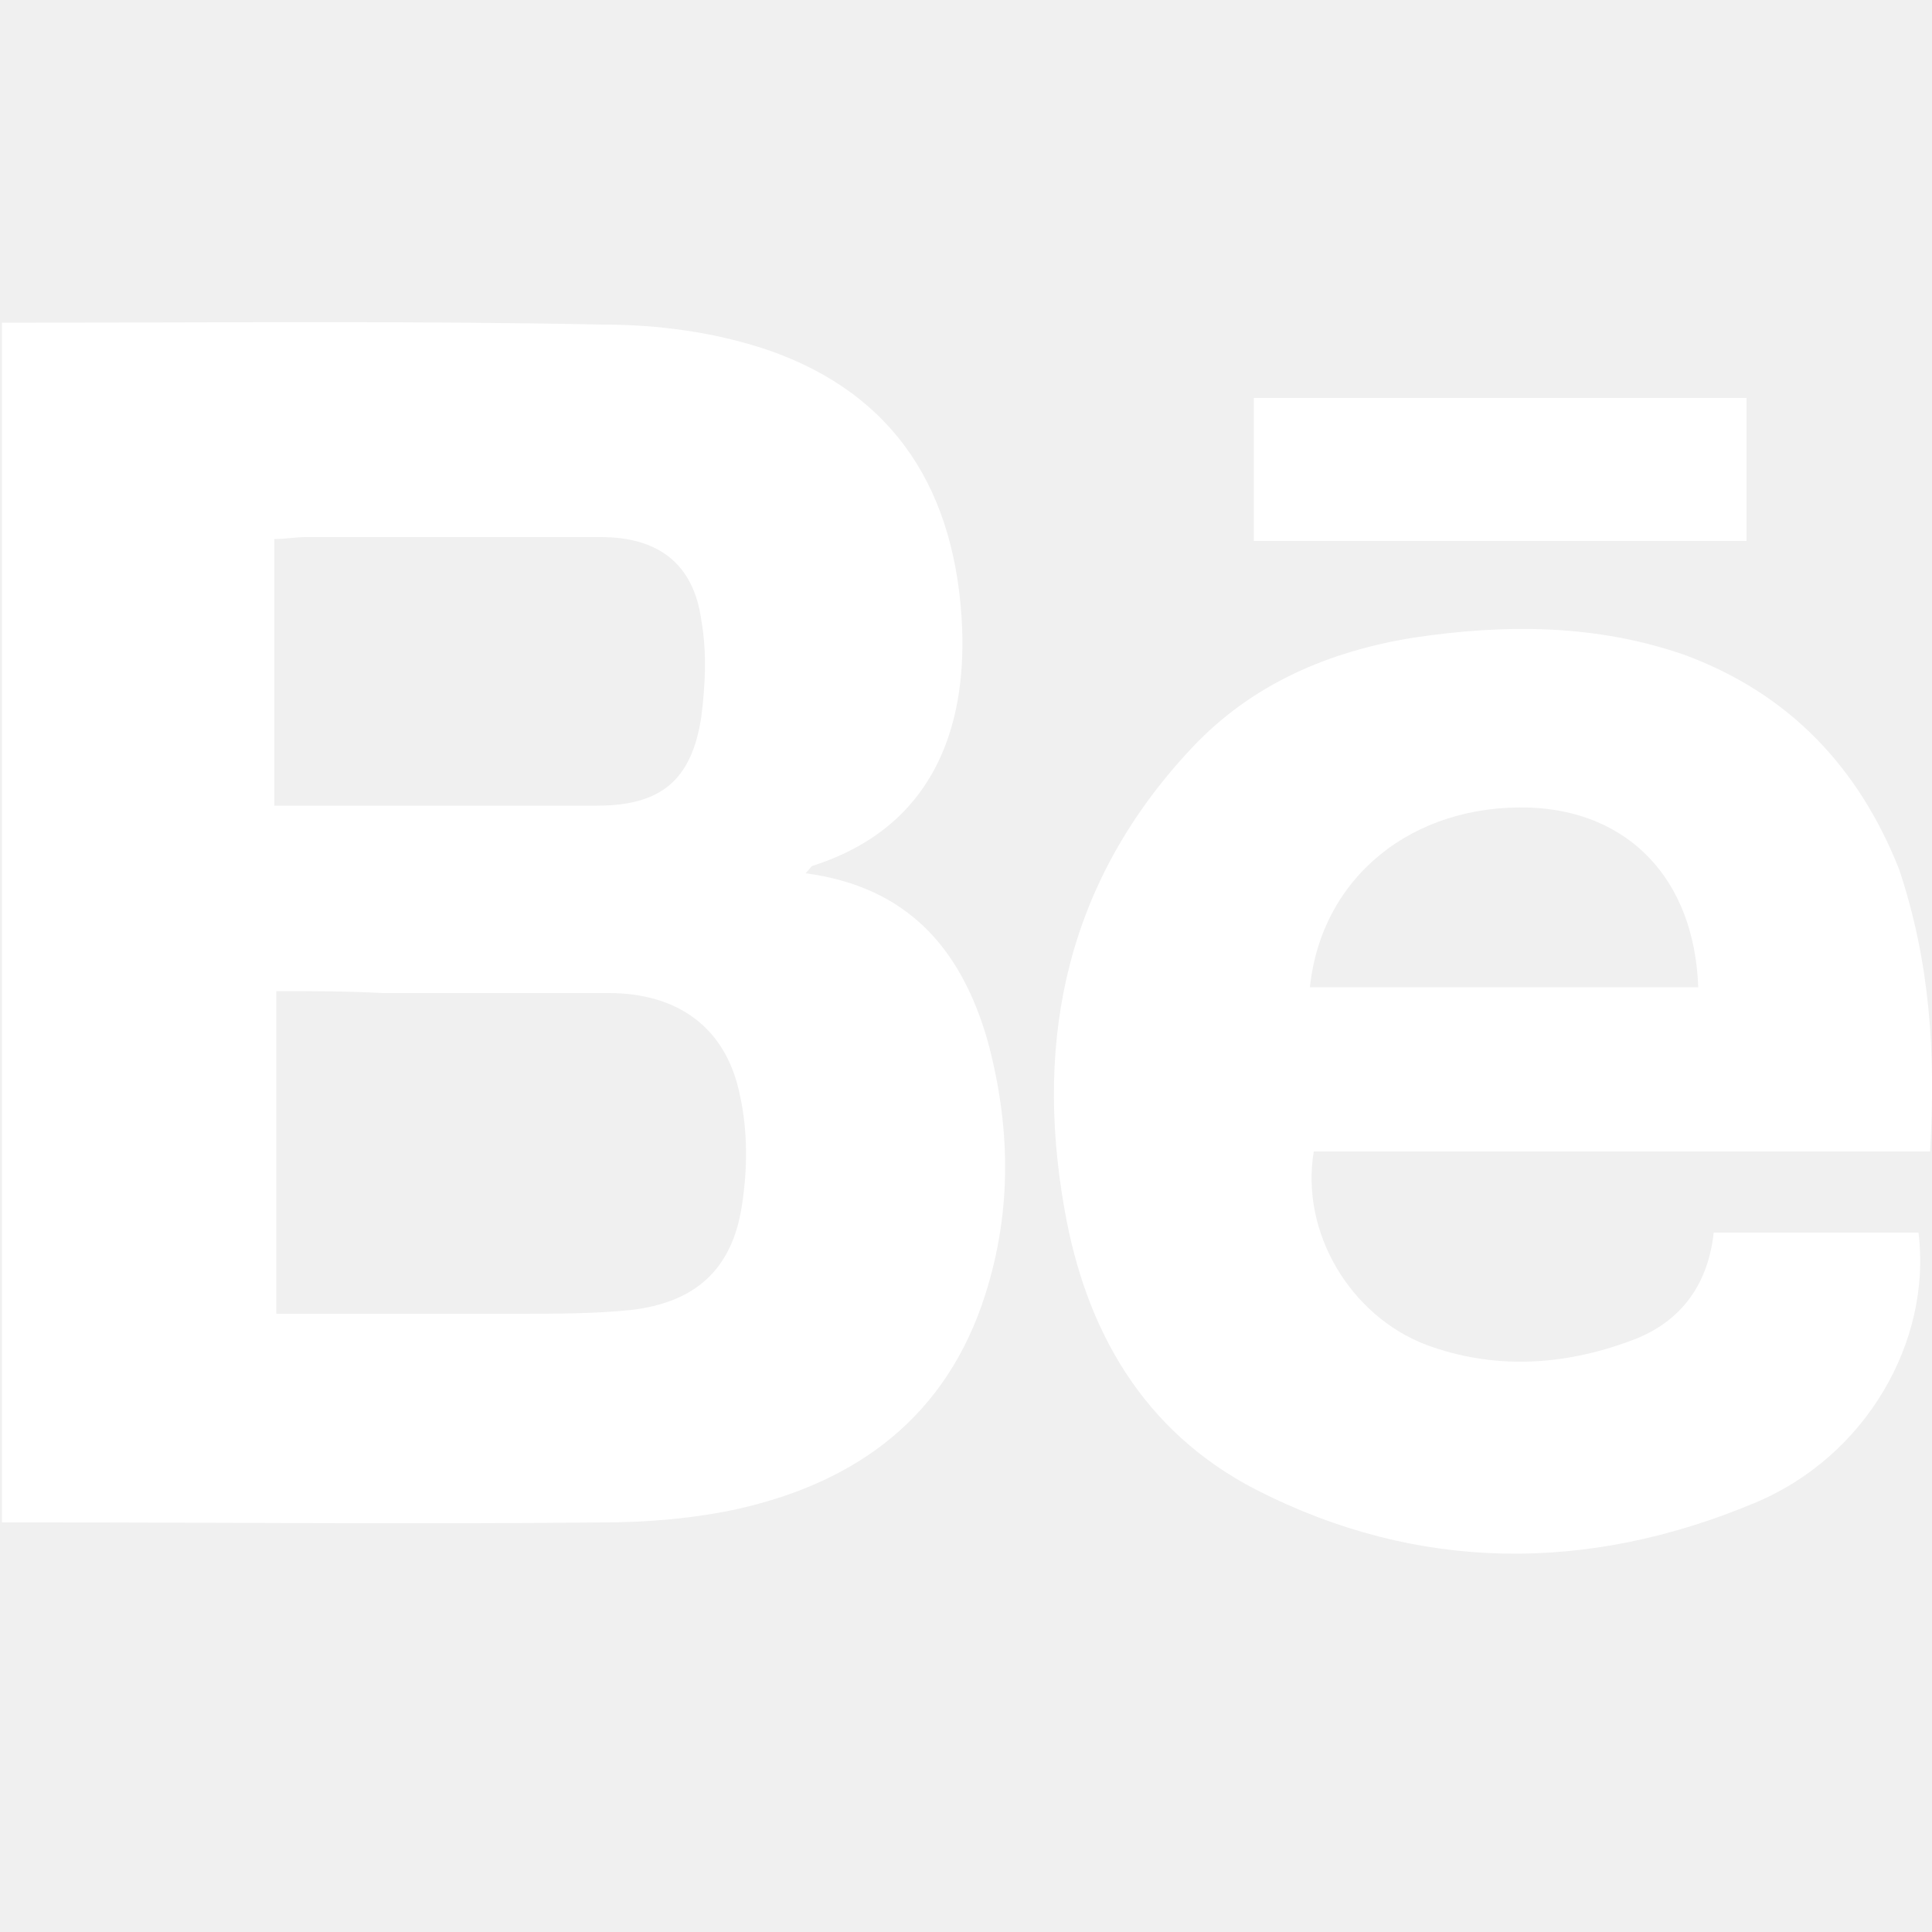
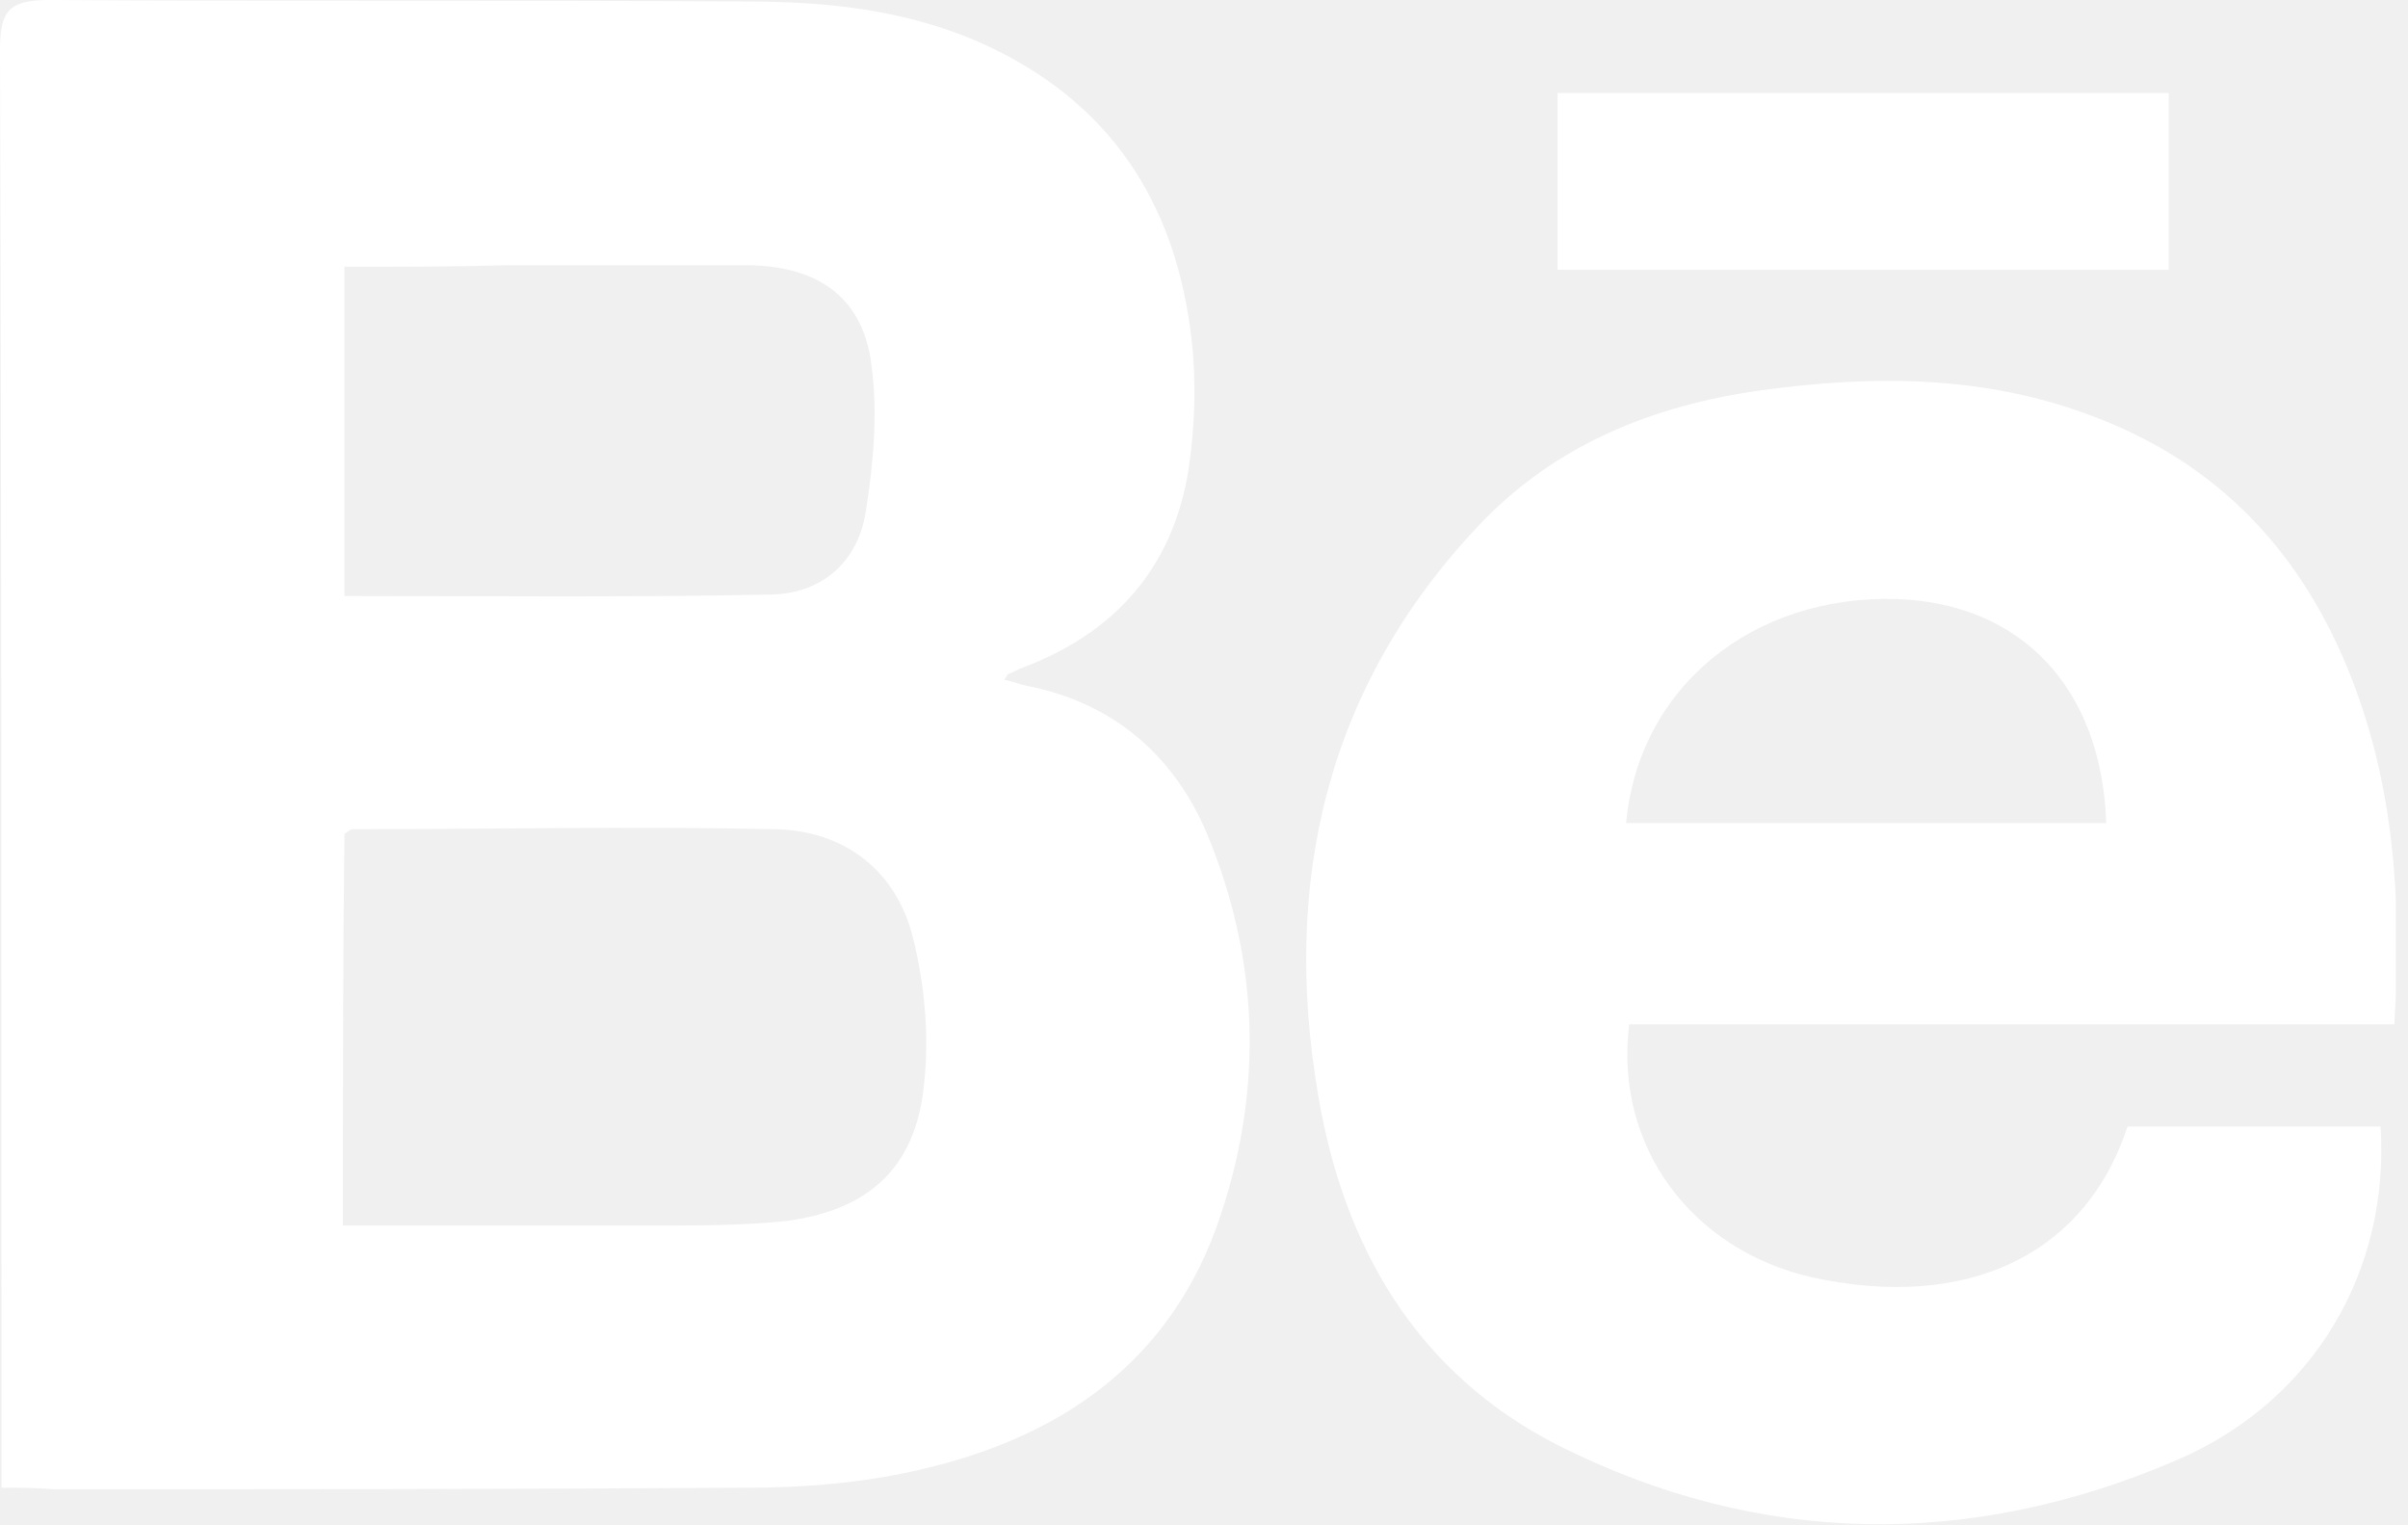
- <svg xmlns="http://www.w3.org/2000/svg" version="1.1" id="Шар_1" x="0px" y="0px" viewBox="0 0 100 100" style="enable-background:new 0 0 100 100;" xml:space="preserve">
-   <style type="text/css">
- 	.st0{fill:#FFFFFF;}
- 	.st1{display:none;fill:#FFFFFF;}
- 	.st2{display:none;}
- 	.st3{display:inline;}
- 	
- 		.st4{display:inline;fill:none;stroke:#FFFFFF;stroke-width:7.259;stroke-linecap:round;stroke-linejoin:round;stroke-miterlimit:10;}
- </style>
-   <g>
-     <path class="st0" d="M41.7,45.2c5.2,0.7,8,3.8,9.4,8.6c1.2,4.4,1.3,8.8-0.1,13.2c-2,6.3-6.6,9.7-12.8,11.1c-2.3,0.5-4.7,0.7-7,0.7   c-9.7,0.1-19.4,0-29.1,0c-0.6,0-1.3,0-2,0c0-20.8,0-41.3,0-62.1c0.7,0,1.2,0,1.8,0c9.8,0,19.5-0.1,29.3,0.1c2.9,0,5.8,0.4,8.5,1.3   c6.7,2.3,9.8,7.4,10.1,14.4c0.2,5.2-1.5,10.3-7.7,12.3C42,44.8,41.9,45,41.7,45.2z M14.3,51.3c0,5.7,0,11.1,0,16.7   c4.3,0,8.4,0,12.5,0c2,0,4,0,5.9-0.2c3.3-0.4,5.2-2.1,5.7-5.4c0.3-1.9,0.3-3.9-0.1-5.7c-0.7-3.5-3.2-5.3-6.8-5.3   c-3.9,0-7.8,0-11.7,0C17.9,51.3,16.2,51.3,14.3,51.3z M14.2,41.7c1.8,0,3.5,0,5.1,0c3.9,0,7.7,0,11.6,0c3.3,0,4.9-1.3,5.4-4.6   c0.2-1.6,0.3-3.3,0-5c-0.4-2.9-2.2-4.3-5.2-4.3c-5.1,0-10.2,0-15.3,0c-0.5,0-1,0.1-1.6,0.1C14.2,32.5,14.2,37,14.2,41.7z" />
-     <path class="st0" d="M99.9,59.6c-10.7,0-21.4,0-31.9,0c-0.7,4.2,1.9,8.5,5.8,10c3.5,1.3,7.1,1.1,10.6-0.2c2.5-0.9,4-2.8,4.3-5.6   c3.6,0,7.1,0,10.6,0c0.7,5.6-2.7,11.6-8.5,14c-8.6,3.6-17.4,3.6-25.8-0.7c-5.8-3-8.8-8.2-9.9-14.5c-1.6-9,0.2-17.1,6.6-23.9   c3.1-3.3,7.1-5,11.5-5.7c4.7-0.7,9.4-0.7,14,0.9c5.4,2,9,5.8,11.1,11.1C99.9,49.8,100.2,54.5,99.9,59.6z M67.8,51.1   c6.8,0,13.4,0,20.1,0c-0.2-5.6-3.6-9.1-8.7-9.3C73.1,41.6,68.4,45.4,67.8,51.1z" />
-     <path class="st0" d="M64.9,28c0-2.5,0-4.9,0-7.4c8.5,0,17,0,25.5,0c0,2.4,0,4.8,0,7.4C82,28,73.5,28,64.9,28z" />
+ <svg xmlns="http://www.w3.org/2000/svg" width="158" height="100" viewBox="0 0 158 100" fill="none">
+   <g clip-path="url(#clip0_3_21)">
+     <path d="M0.1 97.6C0.1 96.3 0.1 95.3 0.1 94.3C0.1 64 0.1 33.6 0 3.3C0 0.8 0.5 0 3.2 0C18.4 0.1 33.7 0 49 0.1C54.1 0.1 59.2 0.6 64.1 2.7C72.8 6.5 77.2 13.3 78.2 22.4C78.5 25.1 78.4 28 78 30.7C77 37.2 73.2 41.5 67.1 43.8C66.8 43.9 66.5 44.1 66.2 44.2C66.1 44.2 66.1 44.3 65.9 44.6C66.5 44.7 66.9 44.9 67.4 45C73 46.1 77 49.5 79.2 54.7C82.6 62.9 82.9 71.3 80.1 79.7C76.9 89.4 69.5 94.4 60 96.5C56.4 97.3 52.7 97.6 49 97.6C33.8 97.7 18.6 97.7 3.5 97.7C2.3 97.6 1.3 97.6 0.1 97.6ZM22.5 80.4C29.5 80.4 36.2 80.4 43 80.4C45.9 80.4 48.7 80.4 51.6 80.1C56.9 79.4 60 76.7 60.6 71.4C61 68.2 60.7 64.7 59.9 61.5C58.8 57.1 55.4 54.5 50.9 54.4C41.6 54.2 32.4 54.4 23.1 54.4C23 54.4 22.8 54.6 22.6 54.7C22.5 63.1 22.5 71.5 22.5 80.4ZM22.6 17.5C22.6 25 22.6 32 22.6 39.1C32.1 39.1 41.4 39.2 50.7 39C54 38.9 56.3 36.8 56.8 33.6C57.3 30.5 57.6 27.2 57.2 24.1C56.7 19.6 53.8 17.5 49.2 17.4C43.9 17.4 38.6 17.4 33.3 17.4C29.8 17.5 26.3 17.5 22.6 17.5Z" fill="white" />
+     <path d="M139.6 73.9C145.1 73.9 150.7 73.9 156.2 73.9C156.8 83.3 151.9 91.9 142.8 95.8C129.3 101.6 115.5 101.5 102.2 94.8C93 90.1 88.2 81.9 86.5 71.9C84.1 57.9 87 45.1 97 34.5C102 29.2 108.4 26.6 115.6 25.6C122.9 24.6 130.2 24.6 137.3 27.3C145.6 30.4 151.1 36.3 154.3 44.5C157.1 51.7 157.6 59.2 157.1 67.2C140.3 67.2 123.6 67.2 106.9 67.2C105.9 75.2 111 82 118.9 83.8C129 86 136.8 82.4 139.6 73.9ZM138.2 54C137.9 45.1 132.6 39.6 124.5 39.3C115 39 107.5 45.1 106.7 54C117.1 54 127.6 54 138.2 54Z" fill="white" />
+     <path d="M142.3 6.1C142.3 10.1 142.3 13.8 142.3 17.7C128.9 17.7 115.6 17.7 102.2 17.7C102.2 13.8 102.2 10 102.2 6.1C115.6 6.1 128.9 6.1 142.3 6.1Z" fill="white" />
  </g>
-   <path class="st1" d="M37.6,85.5c0.5-7.4,1-14.9,1.7-22.3c0.1-0.9,1.1-1.8,1.9-2.5C53.9,49.2,82.4,22.5,82.1,22  c-1.4,0.5-36.3,21.8-52.4,32c-2.4,1.6-4.5,2-7.4,1c-6-2.2-12.2-3.8-18.3-5.9c-1.6-0.5-4-1.5-4.1-3.2c-0.1-1.8,2.3-3.1,3.8-3.7  c12.1-4.8,24.2-9.5,36.3-14.2c17-6.6,34-13.1,51-19.6c0.8-0.3,1.6-0.7,2.5-0.9c4-1.1,6.7,0.9,6.4,5.1c-0.2,2.8-1,5.6-1.5,8.4  C94,41.8,89.6,62.6,85.2,83.4c-0.1,0.7-0.3,1.4-0.4,2c-1.5,6-4.6,7.2-9.6,3.6c-6.6-4.8-13.2-9.6-19.7-14.6c-1.7-1.3-2.7-1.3-4.2,0.3  c-3,3.1-6.2,6.1-9.4,9c-1,0.9-2.4,1.5-3.6,2.3C38.1,85.9,37.9,85.7,37.6,85.5z" />
-   <g class="st2">
-     <g class="st3">
-       <path class="st0" d="M68.8,7.4c13.2,0,23.9,10.7,23.9,23.9v37.5c0,13.2-10.7,23.9-23.9,23.9H31.2c-13.2,0-23.9-10.7-23.9-23.9    V31.2c0-13.2,10.7-23.9,23.9-23.9H68.8 M68.8,0H31.2C14,0,0,14,0,31.2v37.5C0,86,14,100,31.2,100h37.5C86,100,100,86,100,68.8    V31.2C100,14,86,0,68.8,0L68.8,0z" />
-     </g>
-     <g class="st3">
-       <path class="st0" d="M50.4,32.9c9.6,0,17.4,7.8,17.4,17.4S60,67.8,50.4,67.8S33,60,33,50.4S40.8,32.9,50.4,32.9 M50.4,24.4    c-14.4,0-26,11.6-26,26s11.6,26,26,26s26-11.6,26-26S64.7,24.4,50.4,24.4L50.4,24.4z" />
-     </g>
-     <g class="st3">
-       <circle class="st0" cx="77.2" cy="23.6" r="5.5" />
-     </g>
-   </g>
-   <g class="st2">
-     <g class="st3">
-       <path class="st0" d="M87.4,18.2c2.9,0,5.3,2.4,5.3,5.3v49.3c0,2.9-2.4,5.3-5.3,5.3H12.6c-2.9,0-5.3-2.4-5.3-5.3V23.4    c0-2.9,2.4-5.3,5.3-5.3H87.4 M87.4,10.9H12.6c-6.9,0-12.5,5.6-12.5,12.5v49.3c0,6.9,5.6,12.5,12.5,12.5h74.8    c6.9,0,12.5-5.6,12.5-12.5V23.4C99.9,16.5,94.3,10.9,87.4,10.9L87.4,10.9z" />
-     </g>
-     <line class="st4" x1="8.5" y1="18.4" x2="50" y2="54.2" />
-     <line class="st4" x1="91.6" y1="18.4" x2="50.1" y2="54.2" />
-     <line class="st4" x1="7.4" y1="79.5" x2="36.8" y2="44.2" />
-     <line class="st4" x1="93.1" y1="79.5" x2="63.7" y2="44.2" />
-   </g>
+   <defs>
+     <clipPath id="clip0_3_21">
+       <rect width="157.2" height="100" fill="white" />
+     </clipPath>
+   </defs>
</svg>
